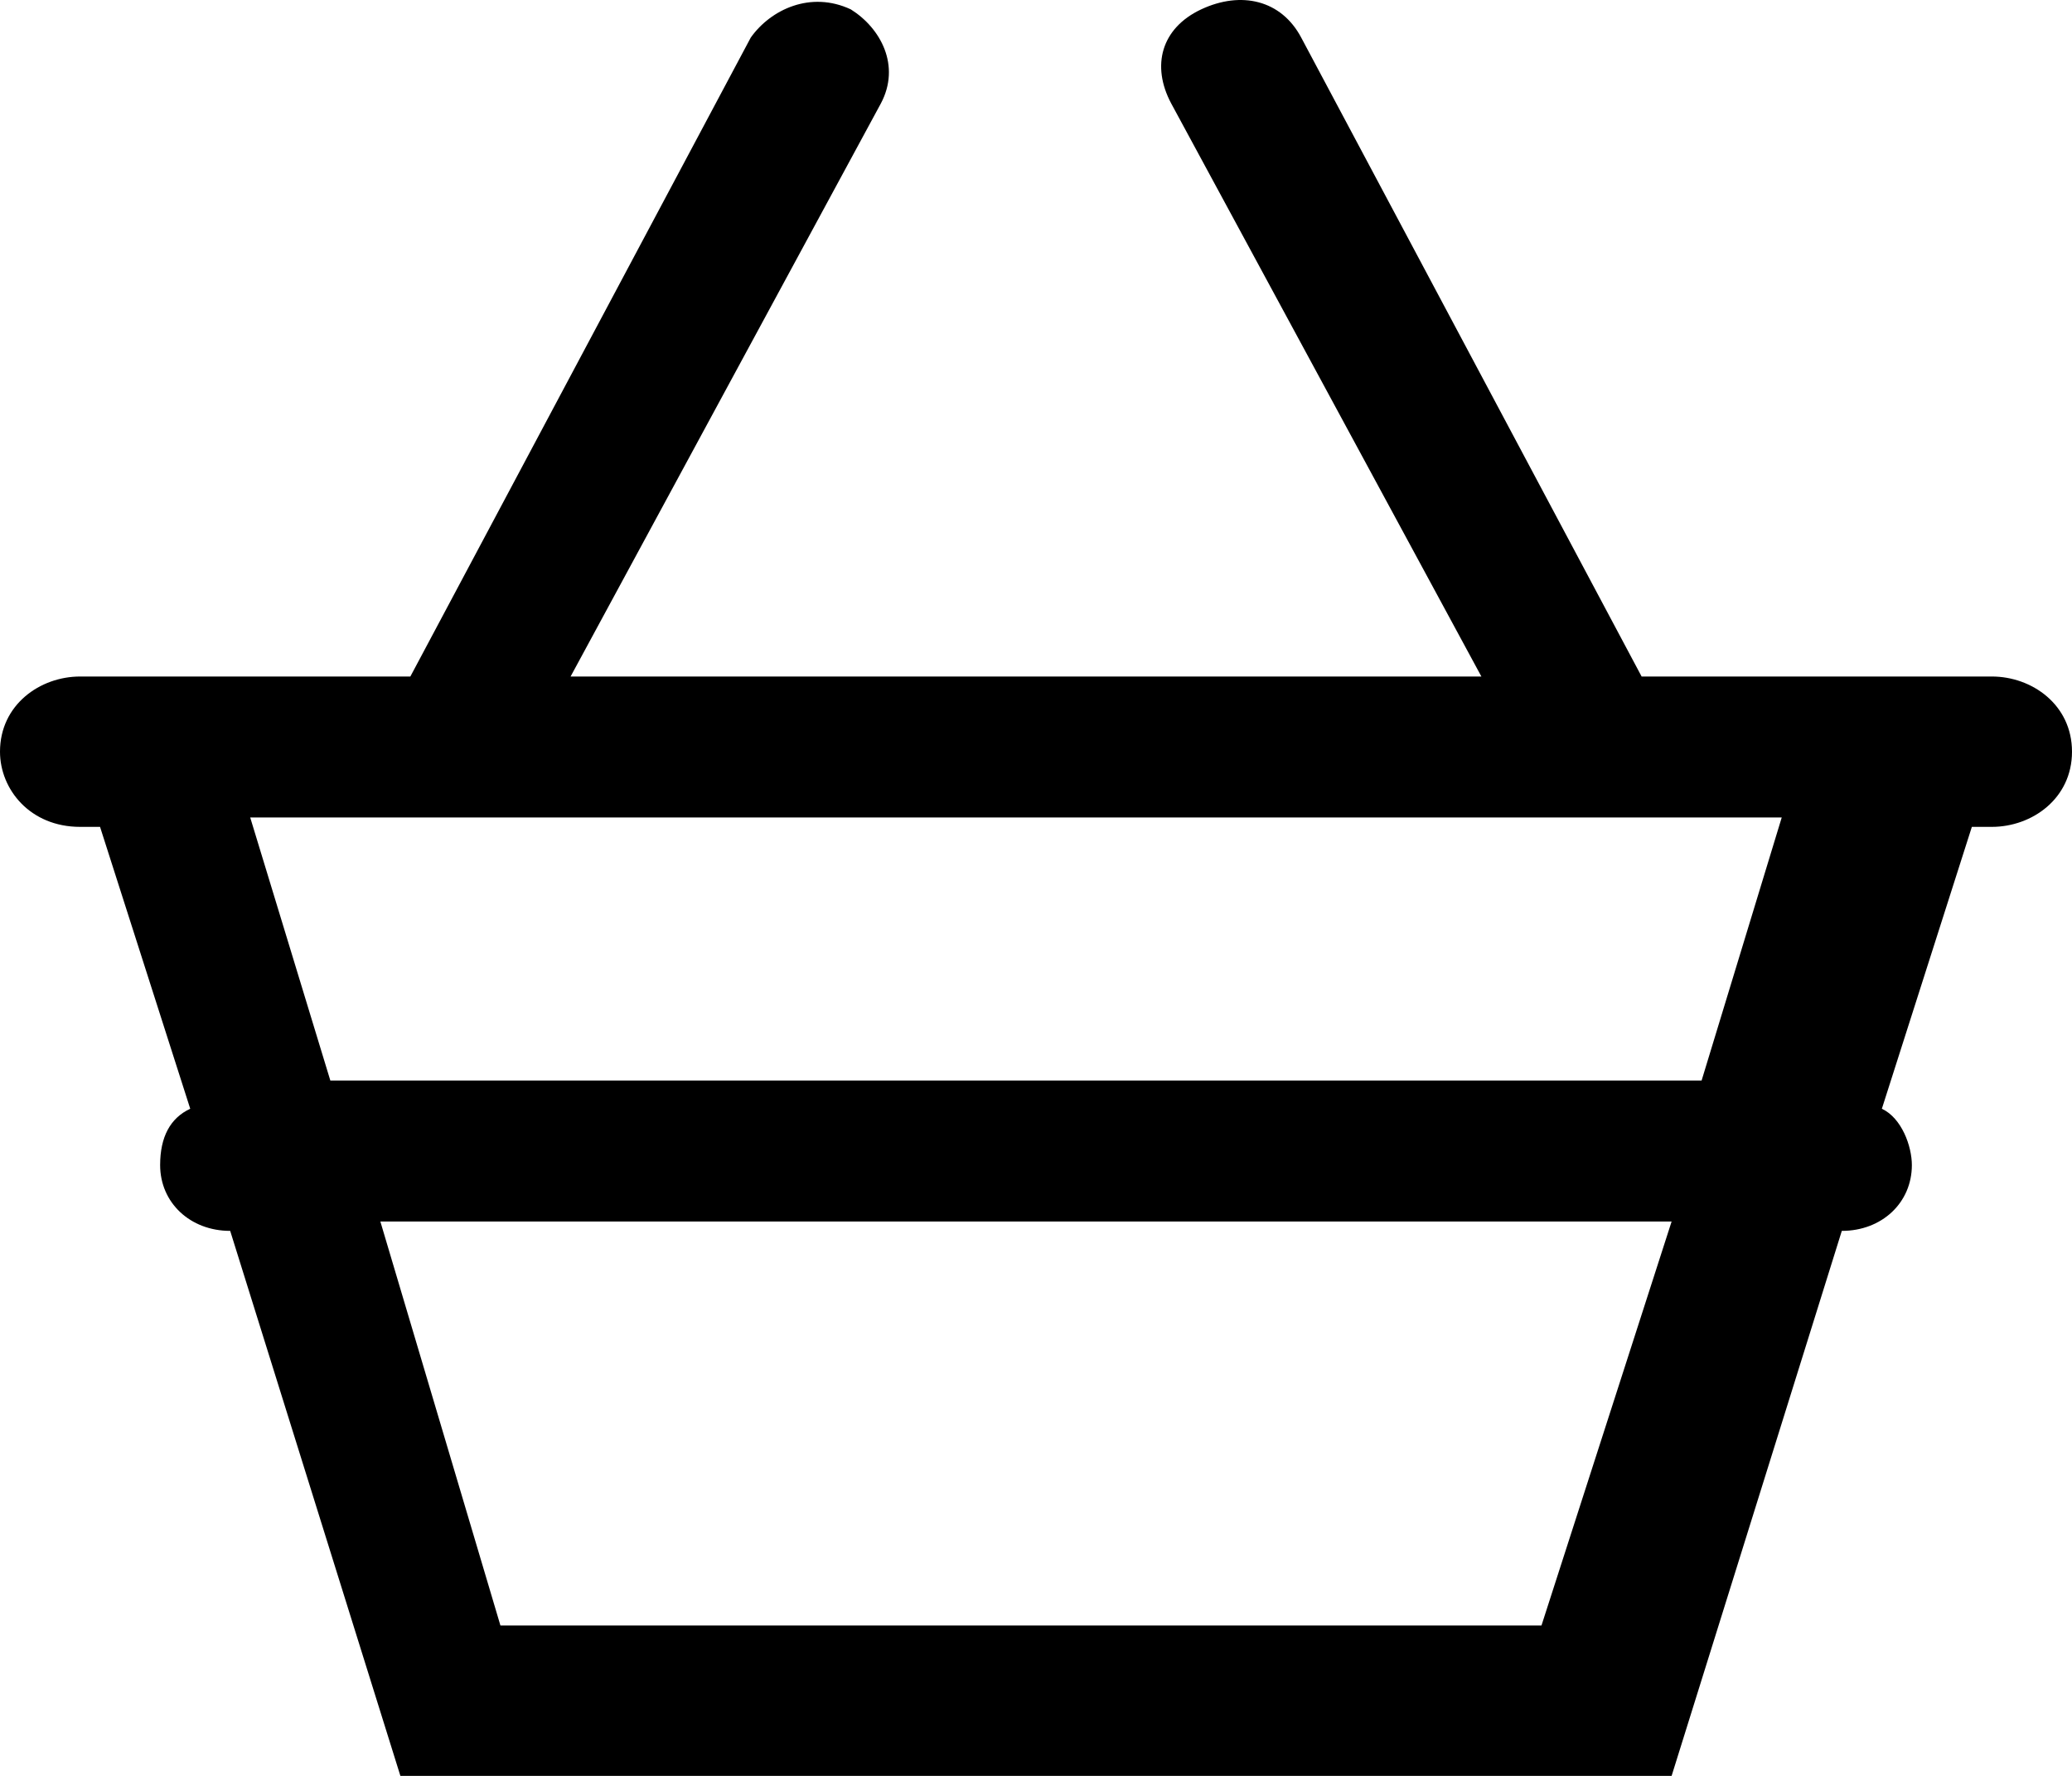
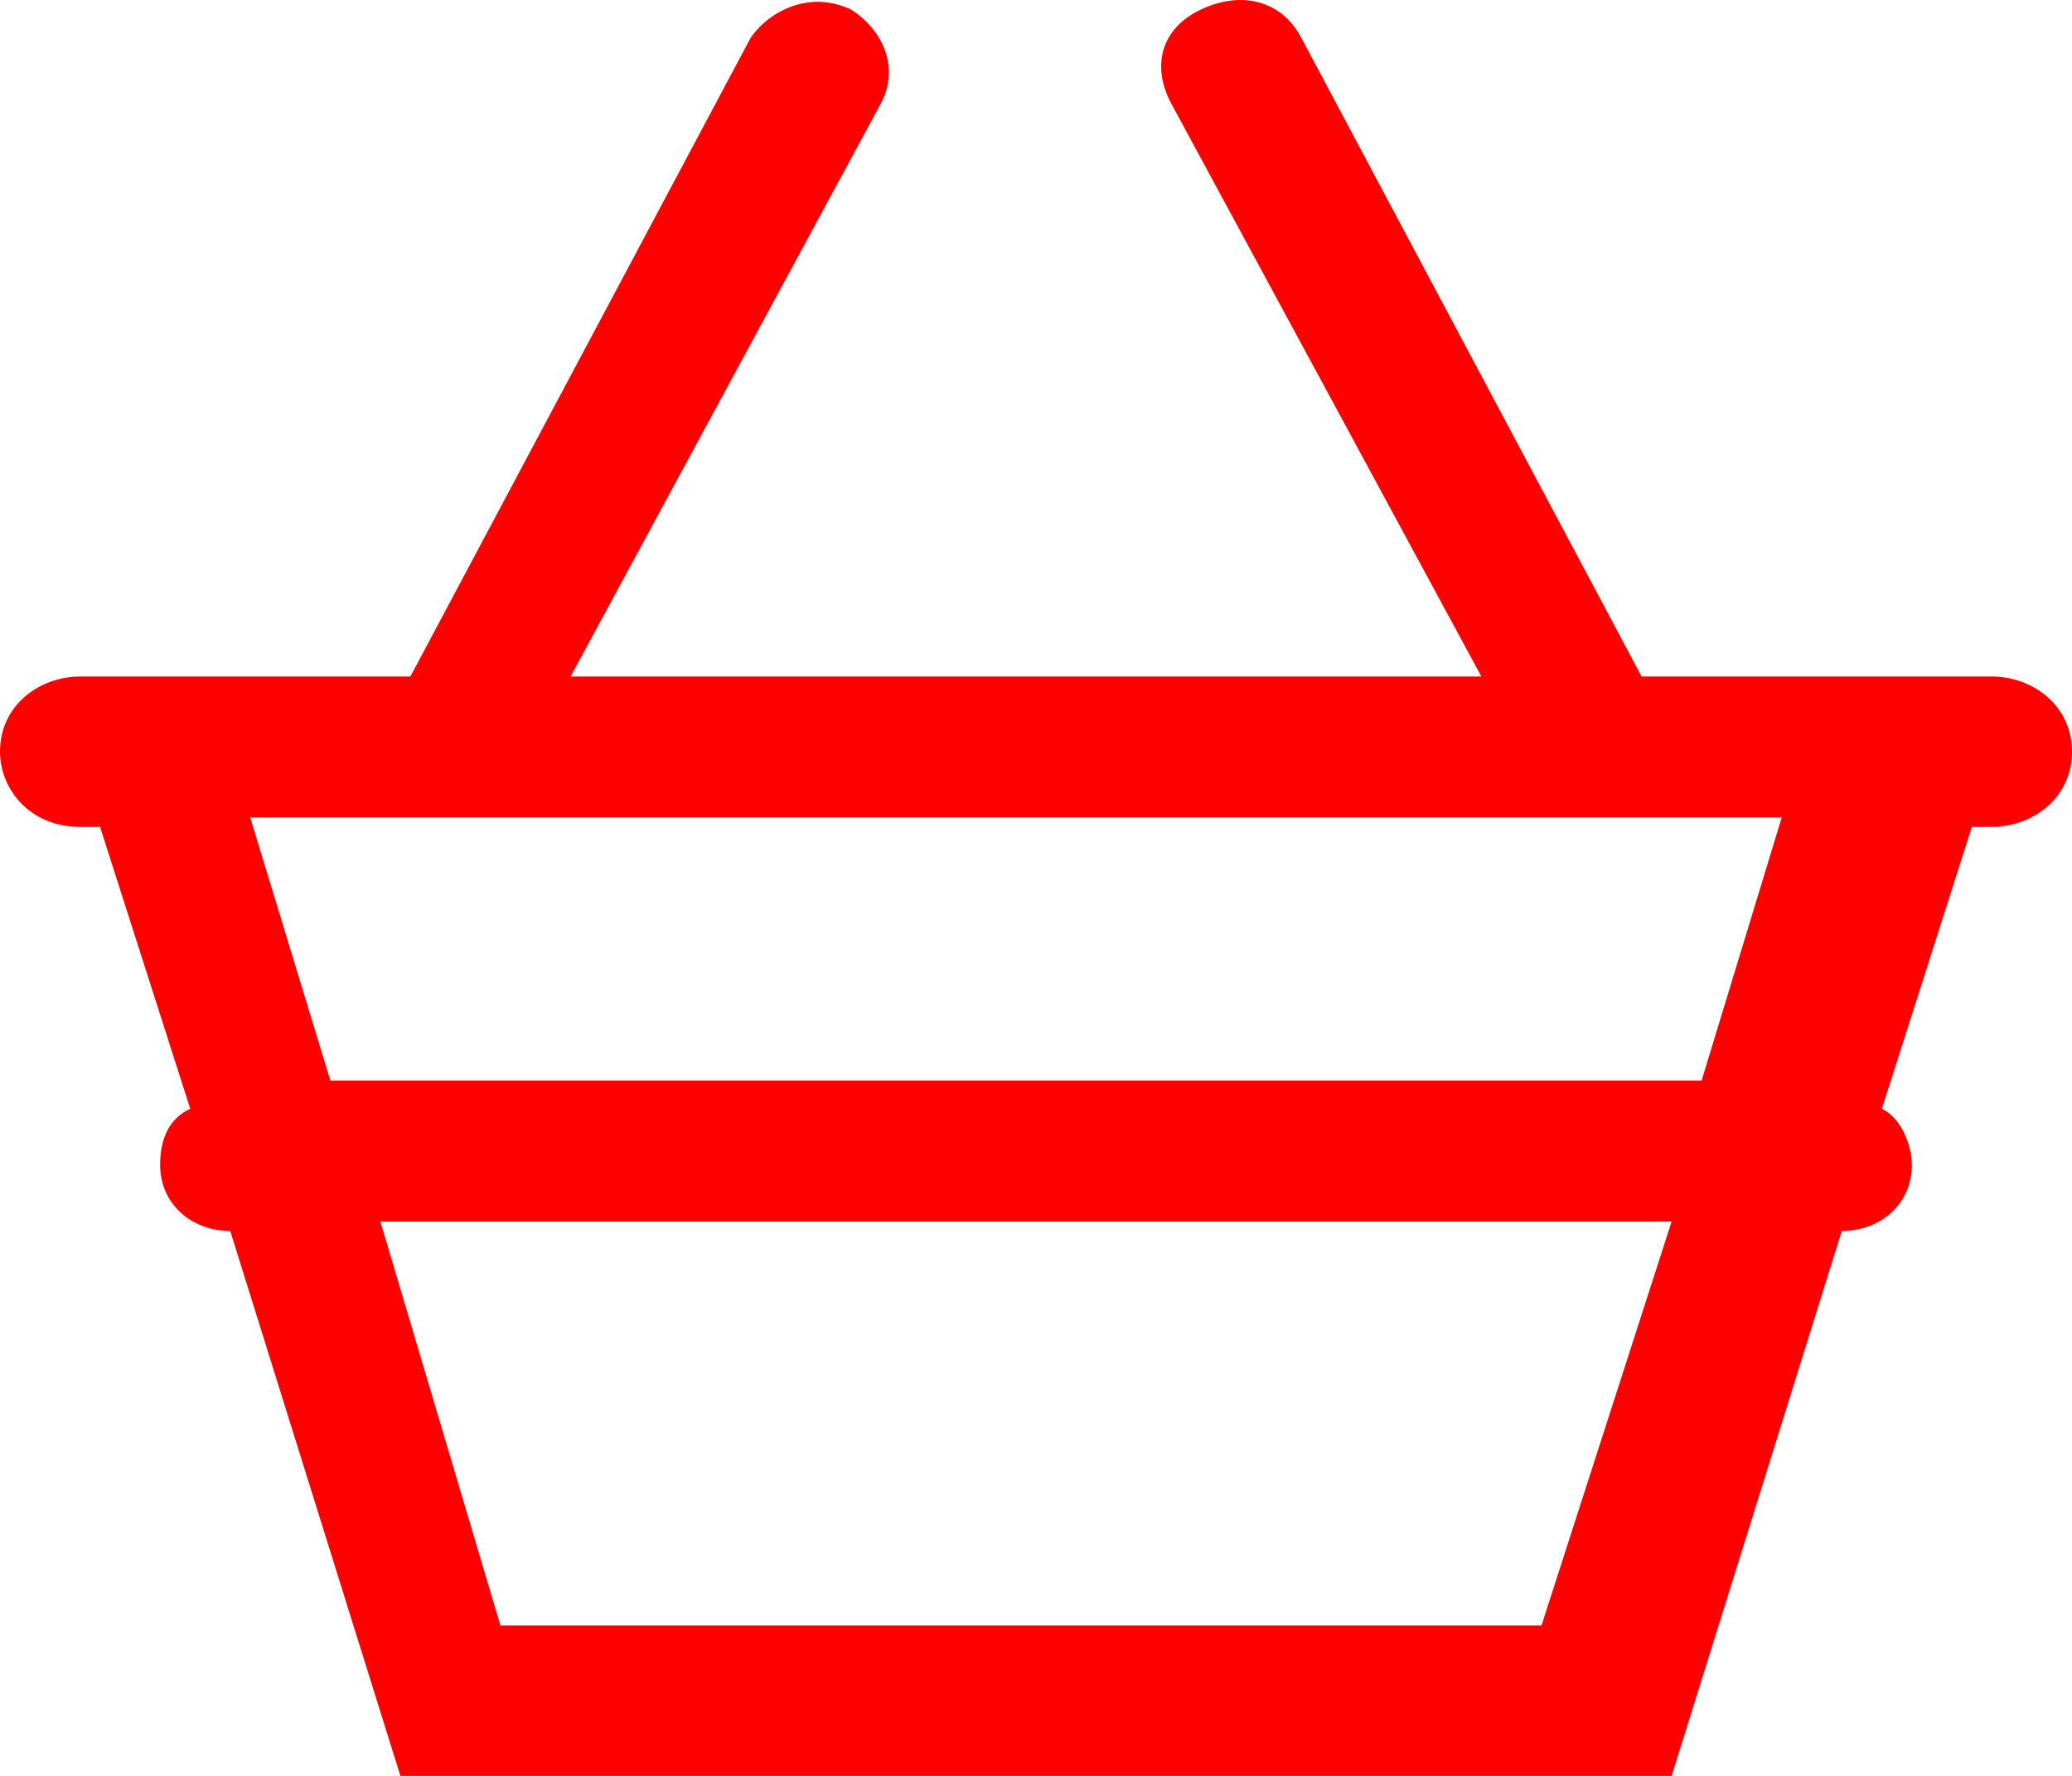
<svg xmlns="http://www.w3.org/2000/svg" width="21" height="18" viewBox="0 0 21 18">
-   <path d="M20.188 6.857H16.638L13.188 0.381C12.986 -8.61287e-06 12.58 -0.095 12.174 0.095C11.768 0.286 11.667 0.667 11.87 1.048L15.014 6.857H5.783L8.928 1.048C9.13 0.667 8.928 0.286 8.623 0.095C8.217 -0.095 7.812 0.095 7.609 0.381L4.159 6.857H0.812C0.406 6.857 0 7.143 0 7.619C0 8 0.304 8.381 0.812 8.381H1.014L1.928 11.238C1.725 11.333 1.623 11.524 1.623 11.809C1.623 12.191 1.928 12.476 2.333 12.476L4.058 18H16.942L18.667 12.476C19.073 12.476 19.377 12.191 19.377 11.809C19.377 11.619 19.275 11.333 19.073 11.238L19.985 8.381H20.188C20.594 8.381 21 8.095 21 7.619C21 7.143 20.594 6.857 20.188 6.857ZM15.623 16.476H5.072L3.855 12.381H16.942L15.623 16.476ZM17.246 10.952H3.348L2.536 8.286H18.058L17.246 10.952Z" />
+   <path fill="red" d="M20.188 6.857H16.638L13.188 0.381C12.986 -8.61287e-06 12.58 -0.095 12.174 0.095C11.768 0.286 11.667 0.667 11.87 1.048L15.014 6.857H5.783L8.928 1.048C9.13 0.667 8.928 0.286 8.623 0.095C8.217 -0.095 7.812 0.095 7.609 0.381L4.159 6.857H0.812C0.406 6.857 0 7.143 0 7.619C0 8 0.304 8.381 0.812 8.381H1.014L1.928 11.238C1.725 11.333 1.623 11.524 1.623 11.809C1.623 12.191 1.928 12.476 2.333 12.476L4.058 18H16.942L18.667 12.476C19.073 12.476 19.377 12.191 19.377 11.809C19.377 11.619 19.275 11.333 19.073 11.238L19.985 8.381H20.188C20.594 8.381 21 8.095 21 7.619C21 7.143 20.594 6.857 20.188 6.857ZM15.623 16.476H5.072L3.855 12.381H16.942L15.623 16.476ZM17.246 10.952H3.348L2.536 8.286H18.058L17.246 10.952Z" />
</svg>
